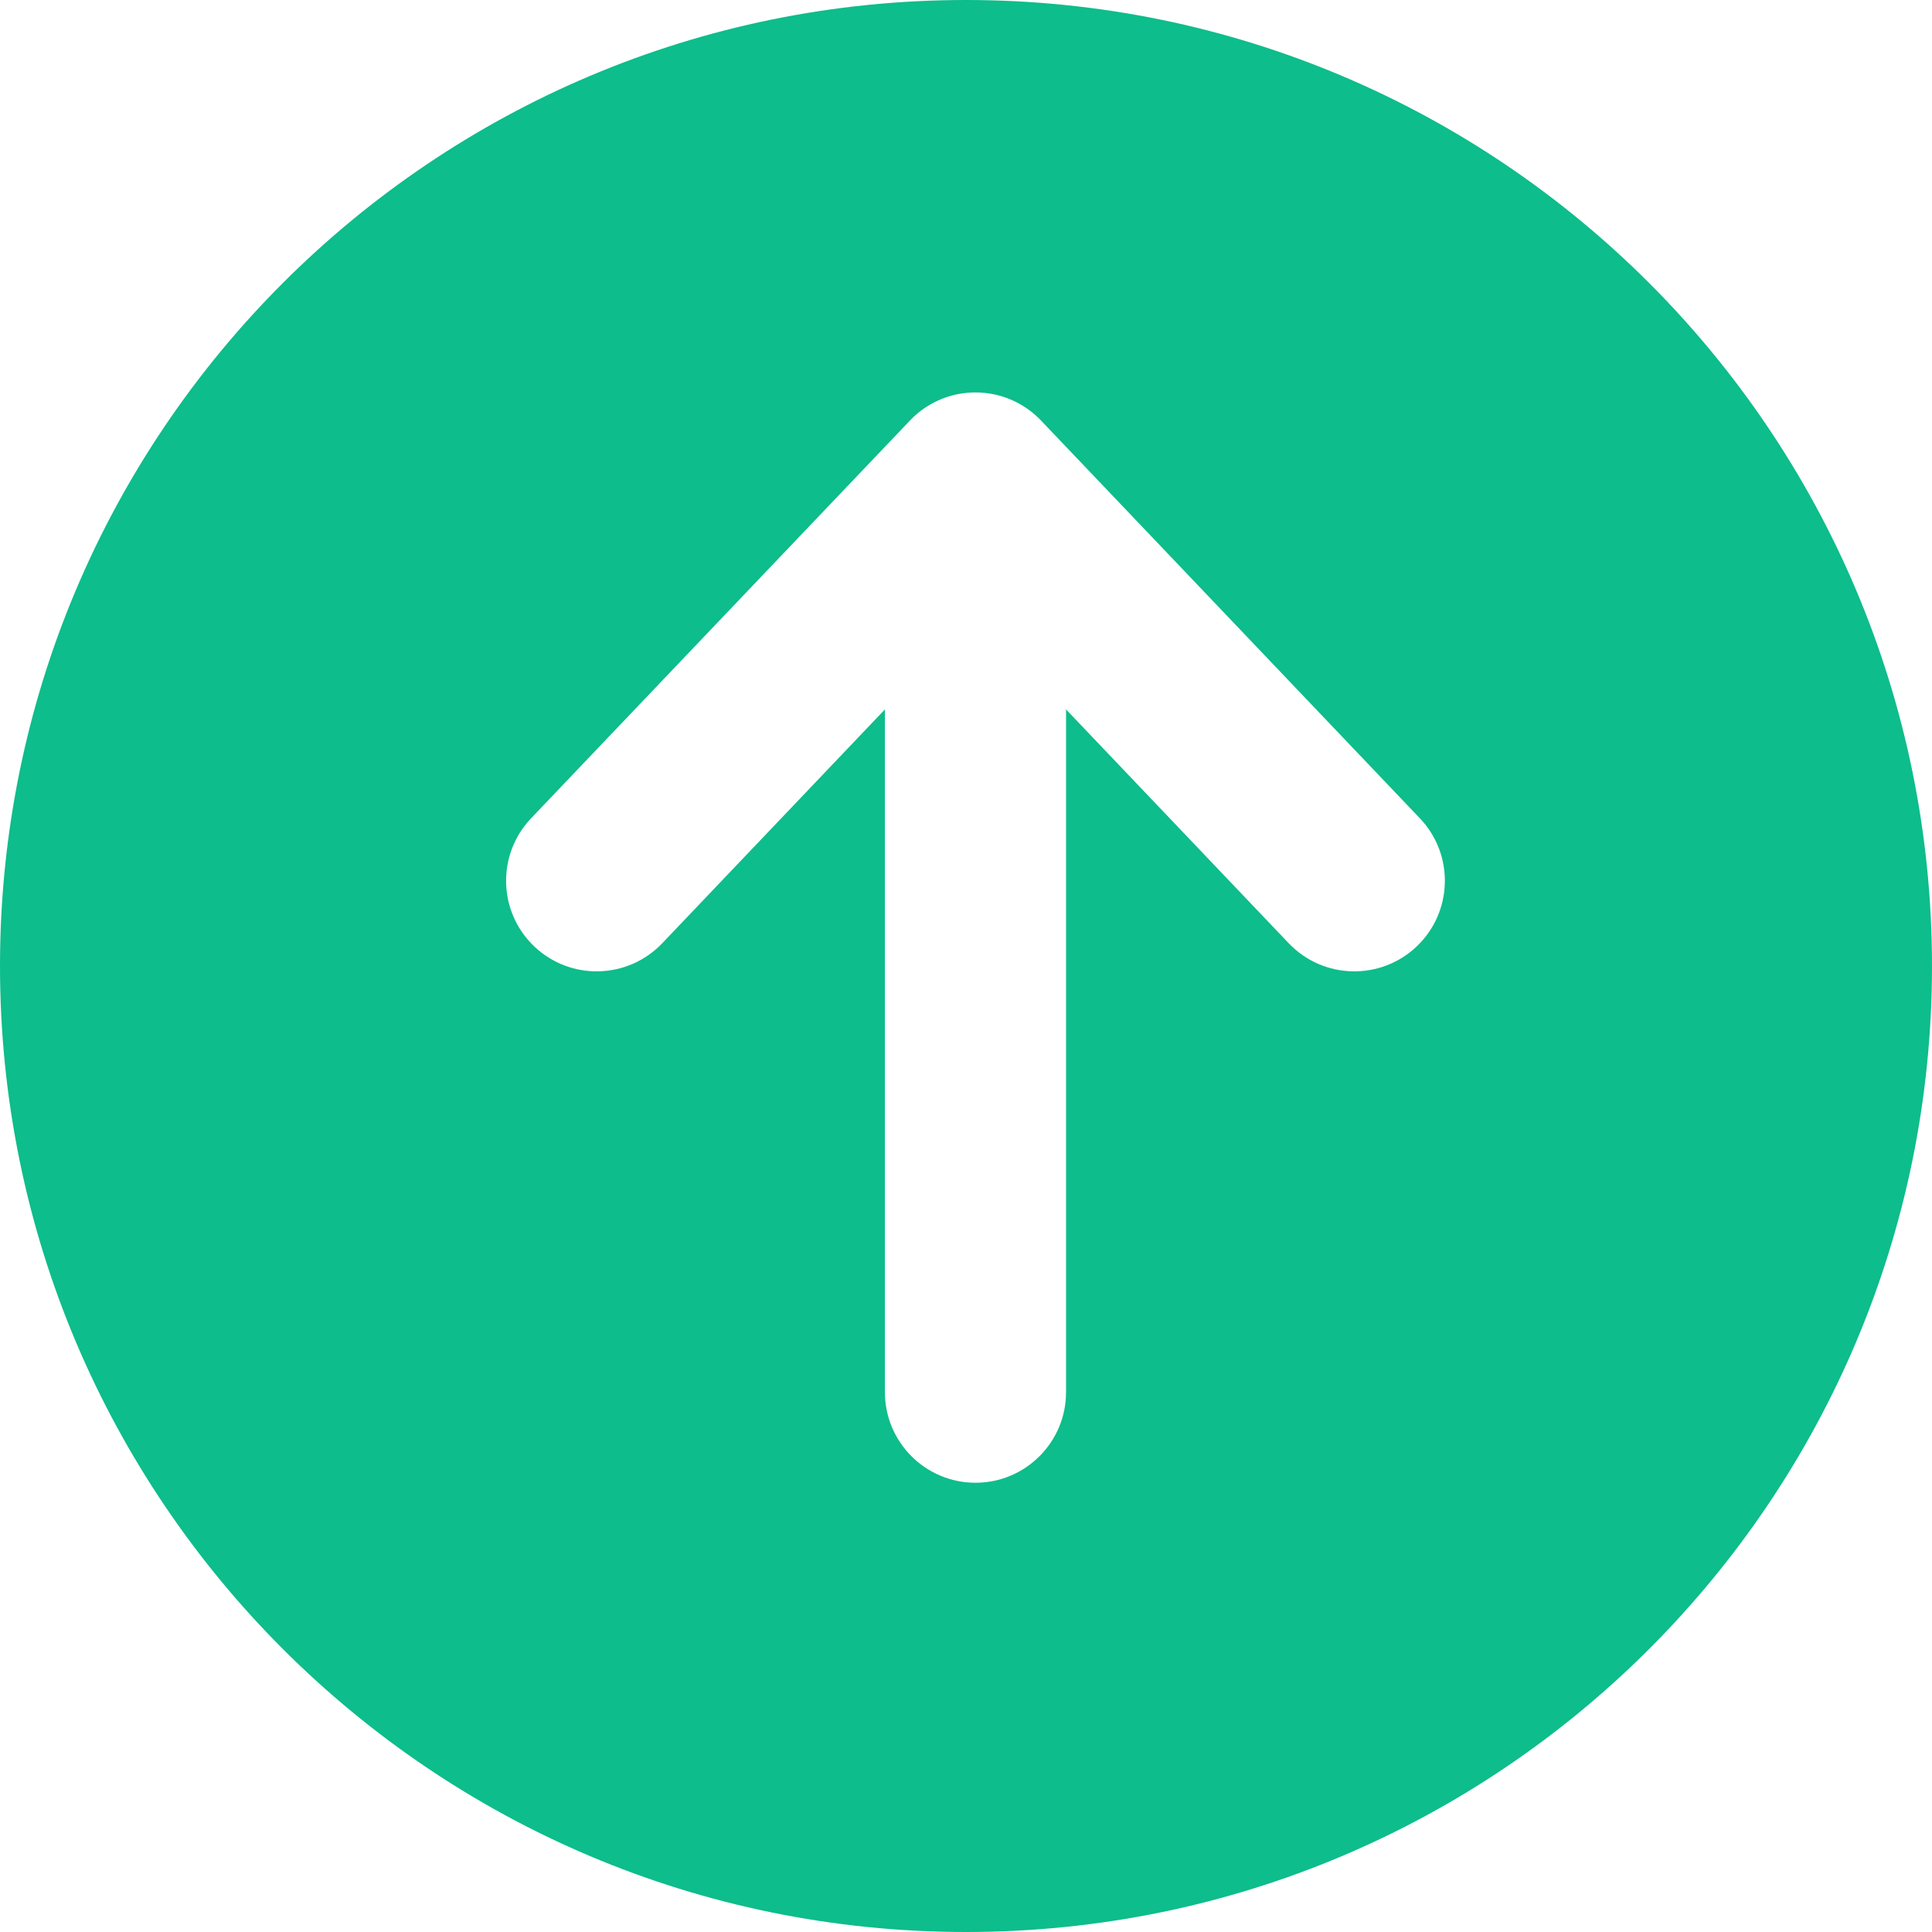
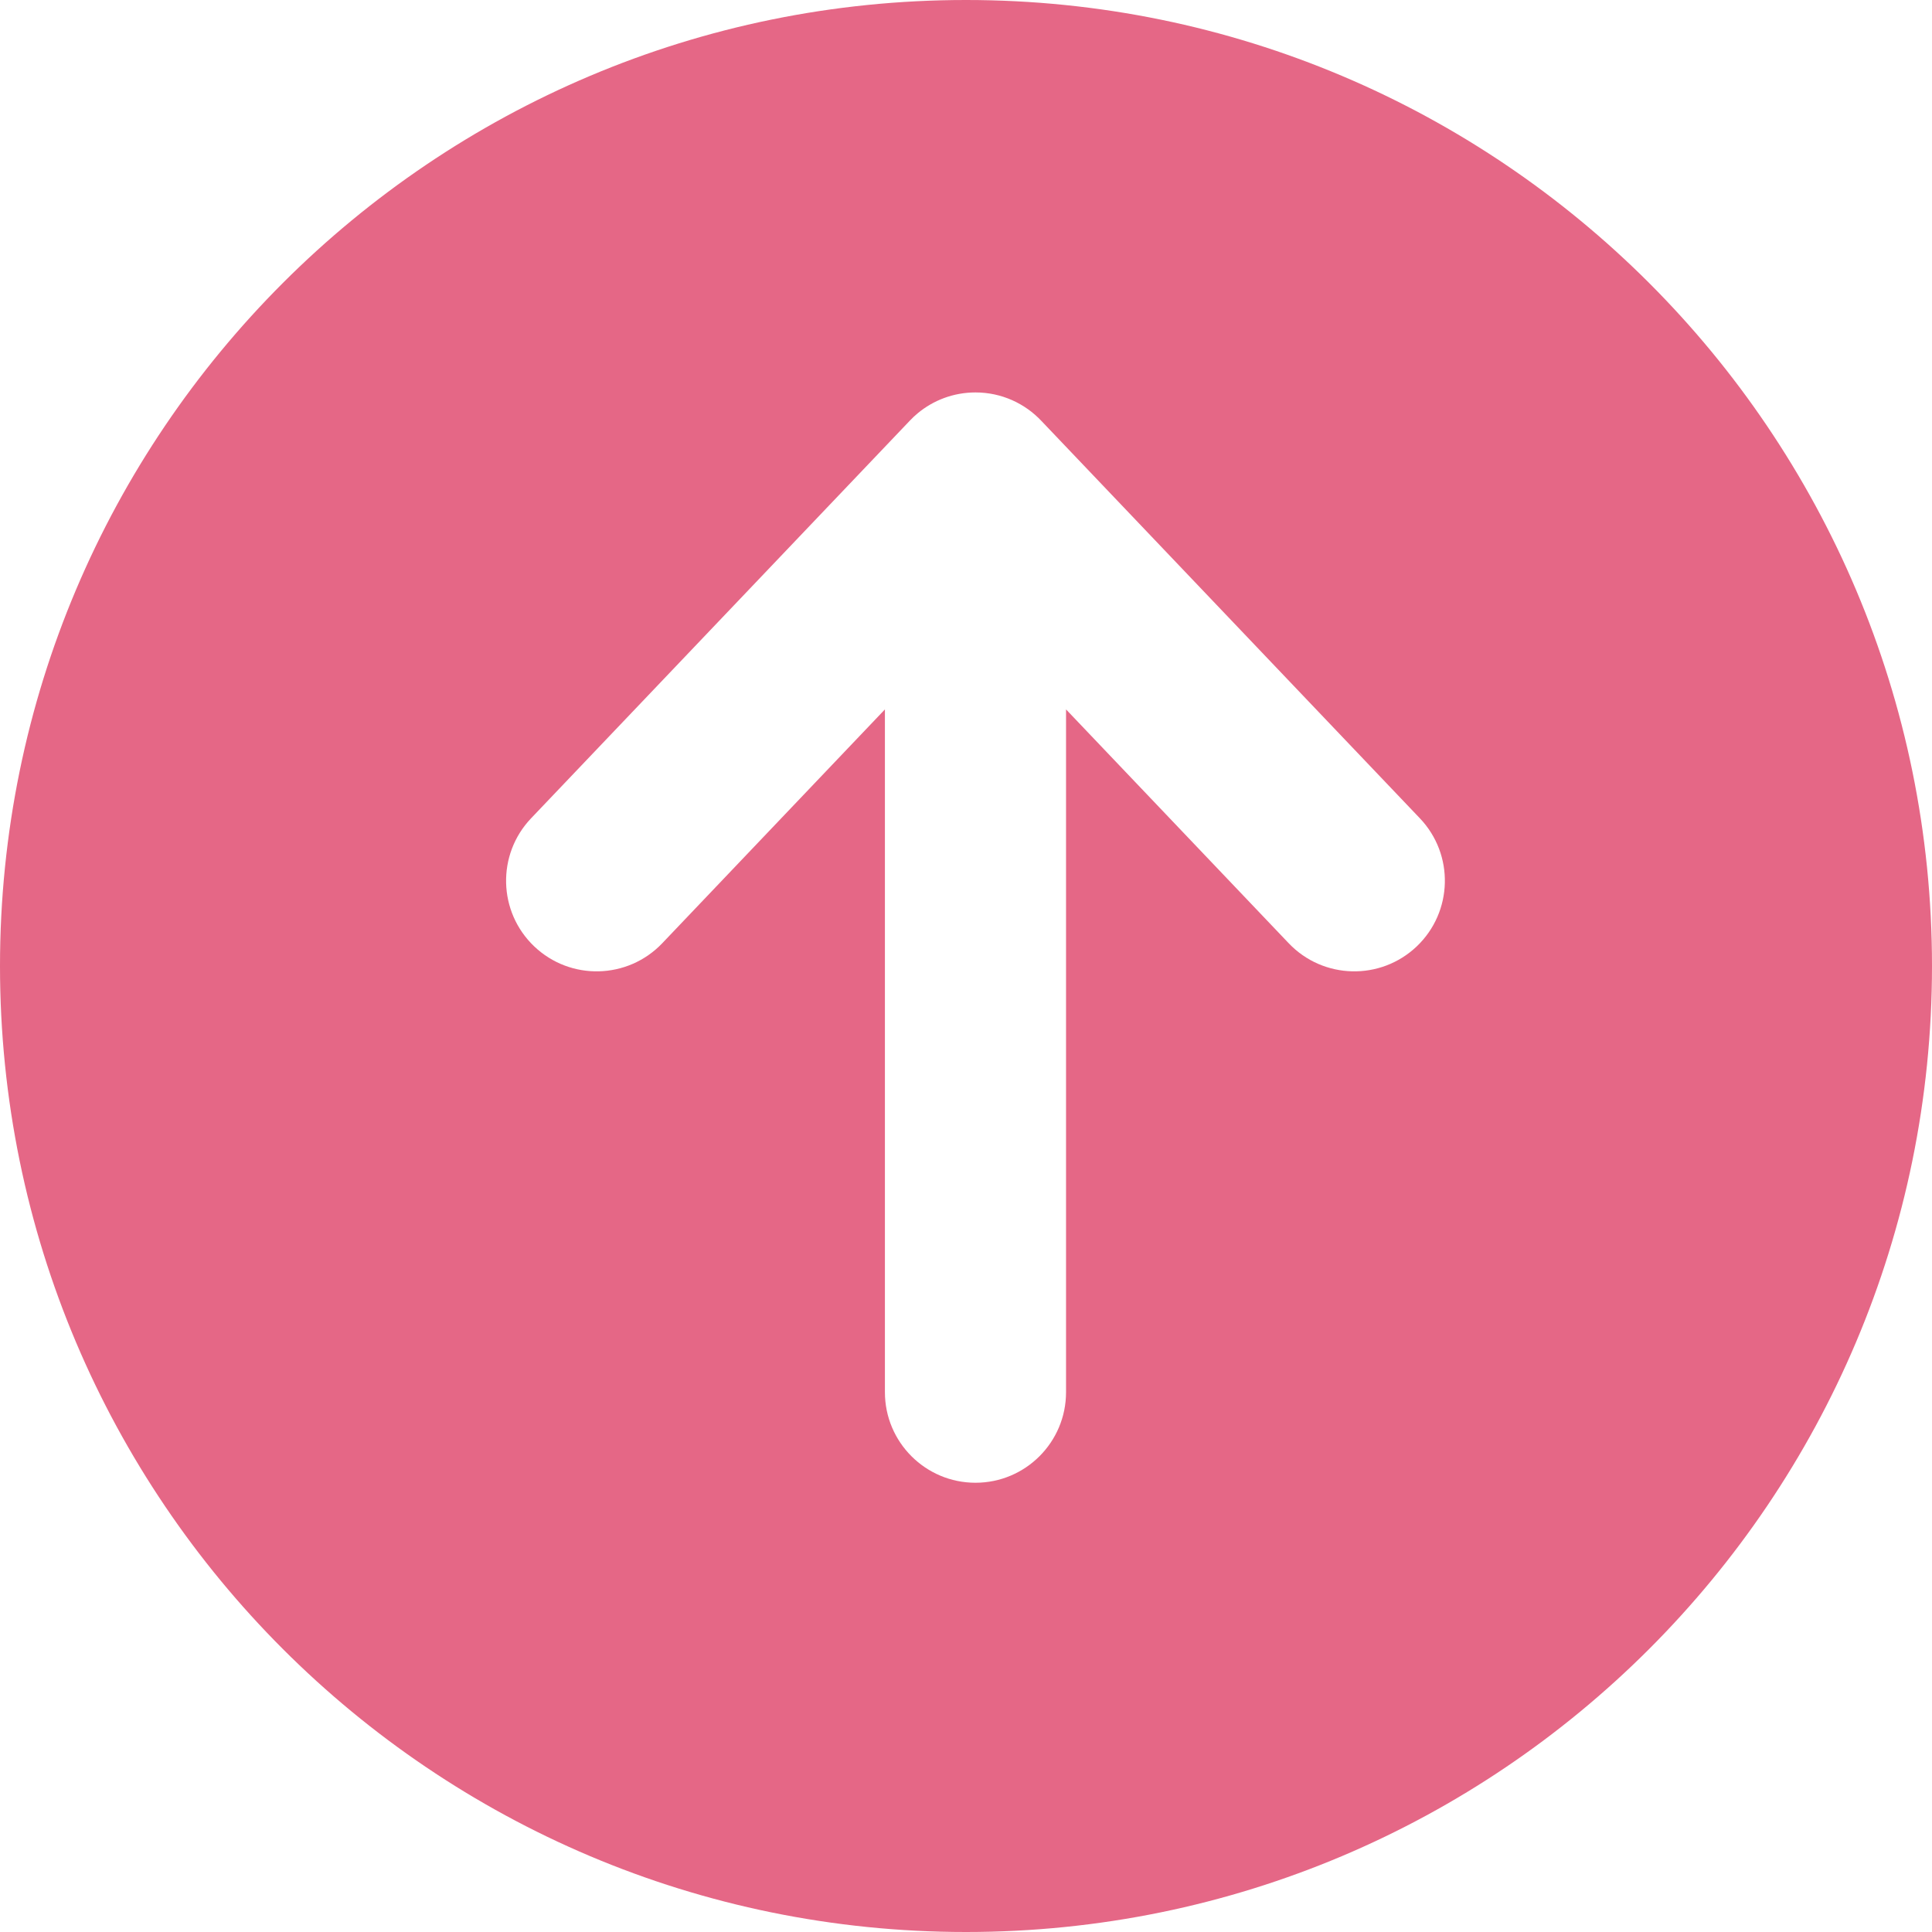
<svg xmlns="http://www.w3.org/2000/svg" width="32" height="32" viewBox="0 0 32 32" fill="none">
-   <path fill-rule="evenodd" clip-rule="evenodd" d="M16 0C7.163 0 0 7.163 0 16C0 24.837 7.163 32 16 32C24.837 32 32 24.837 32 16C32 7.163 24.837 0 16 0ZM17.251 6.974C16.977 6.682 16.588 6.5 16.157 6.5C15.793 6.5 15.459 6.63 15.2 6.845C15.155 6.883 15.111 6.923 15.071 6.966L8.796 13.554C8.225 14.154 8.248 15.103 8.848 15.675C9.448 16.246 10.397 16.223 10.969 15.623L14.657 11.75V23.059C14.657 23.887 15.329 24.559 16.157 24.559C16.985 24.559 17.657 23.887 17.657 23.059V11.75L21.345 15.623C21.916 16.223 22.866 16.246 23.466 15.675C24.066 15.103 24.089 14.154 23.518 13.554L17.251 6.974Z" fill="#0DBD8B" />
+   <path fill-rule="evenodd" clip-rule="evenodd" d="M16 0C7.163 0 0 7.163 0 16C0 24.837 7.163 32 16 32C24.837 32 32 24.837 32 16C32 7.163 24.837 0 16 0ZM17.251 6.974C16.977 6.682 16.588 6.5 16.157 6.5C15.793 6.5 15.459 6.63 15.2 6.845C15.155 6.883 15.111 6.923 15.071 6.966L8.796 13.554C8.225 14.154 8.248 15.103 8.848 15.675C9.448 16.246 10.397 16.223 10.969 15.623L14.657 11.75V23.059C14.657 23.887 15.329 24.559 16.157 24.559C16.985 24.559 17.657 23.887 17.657 23.059V11.75L21.345 15.623C21.916 16.223 22.866 16.246 23.466 15.675C24.066 15.103 24.089 14.154 23.518 13.554L17.251 6.974Z" fill="#e56786" />
</svg>
